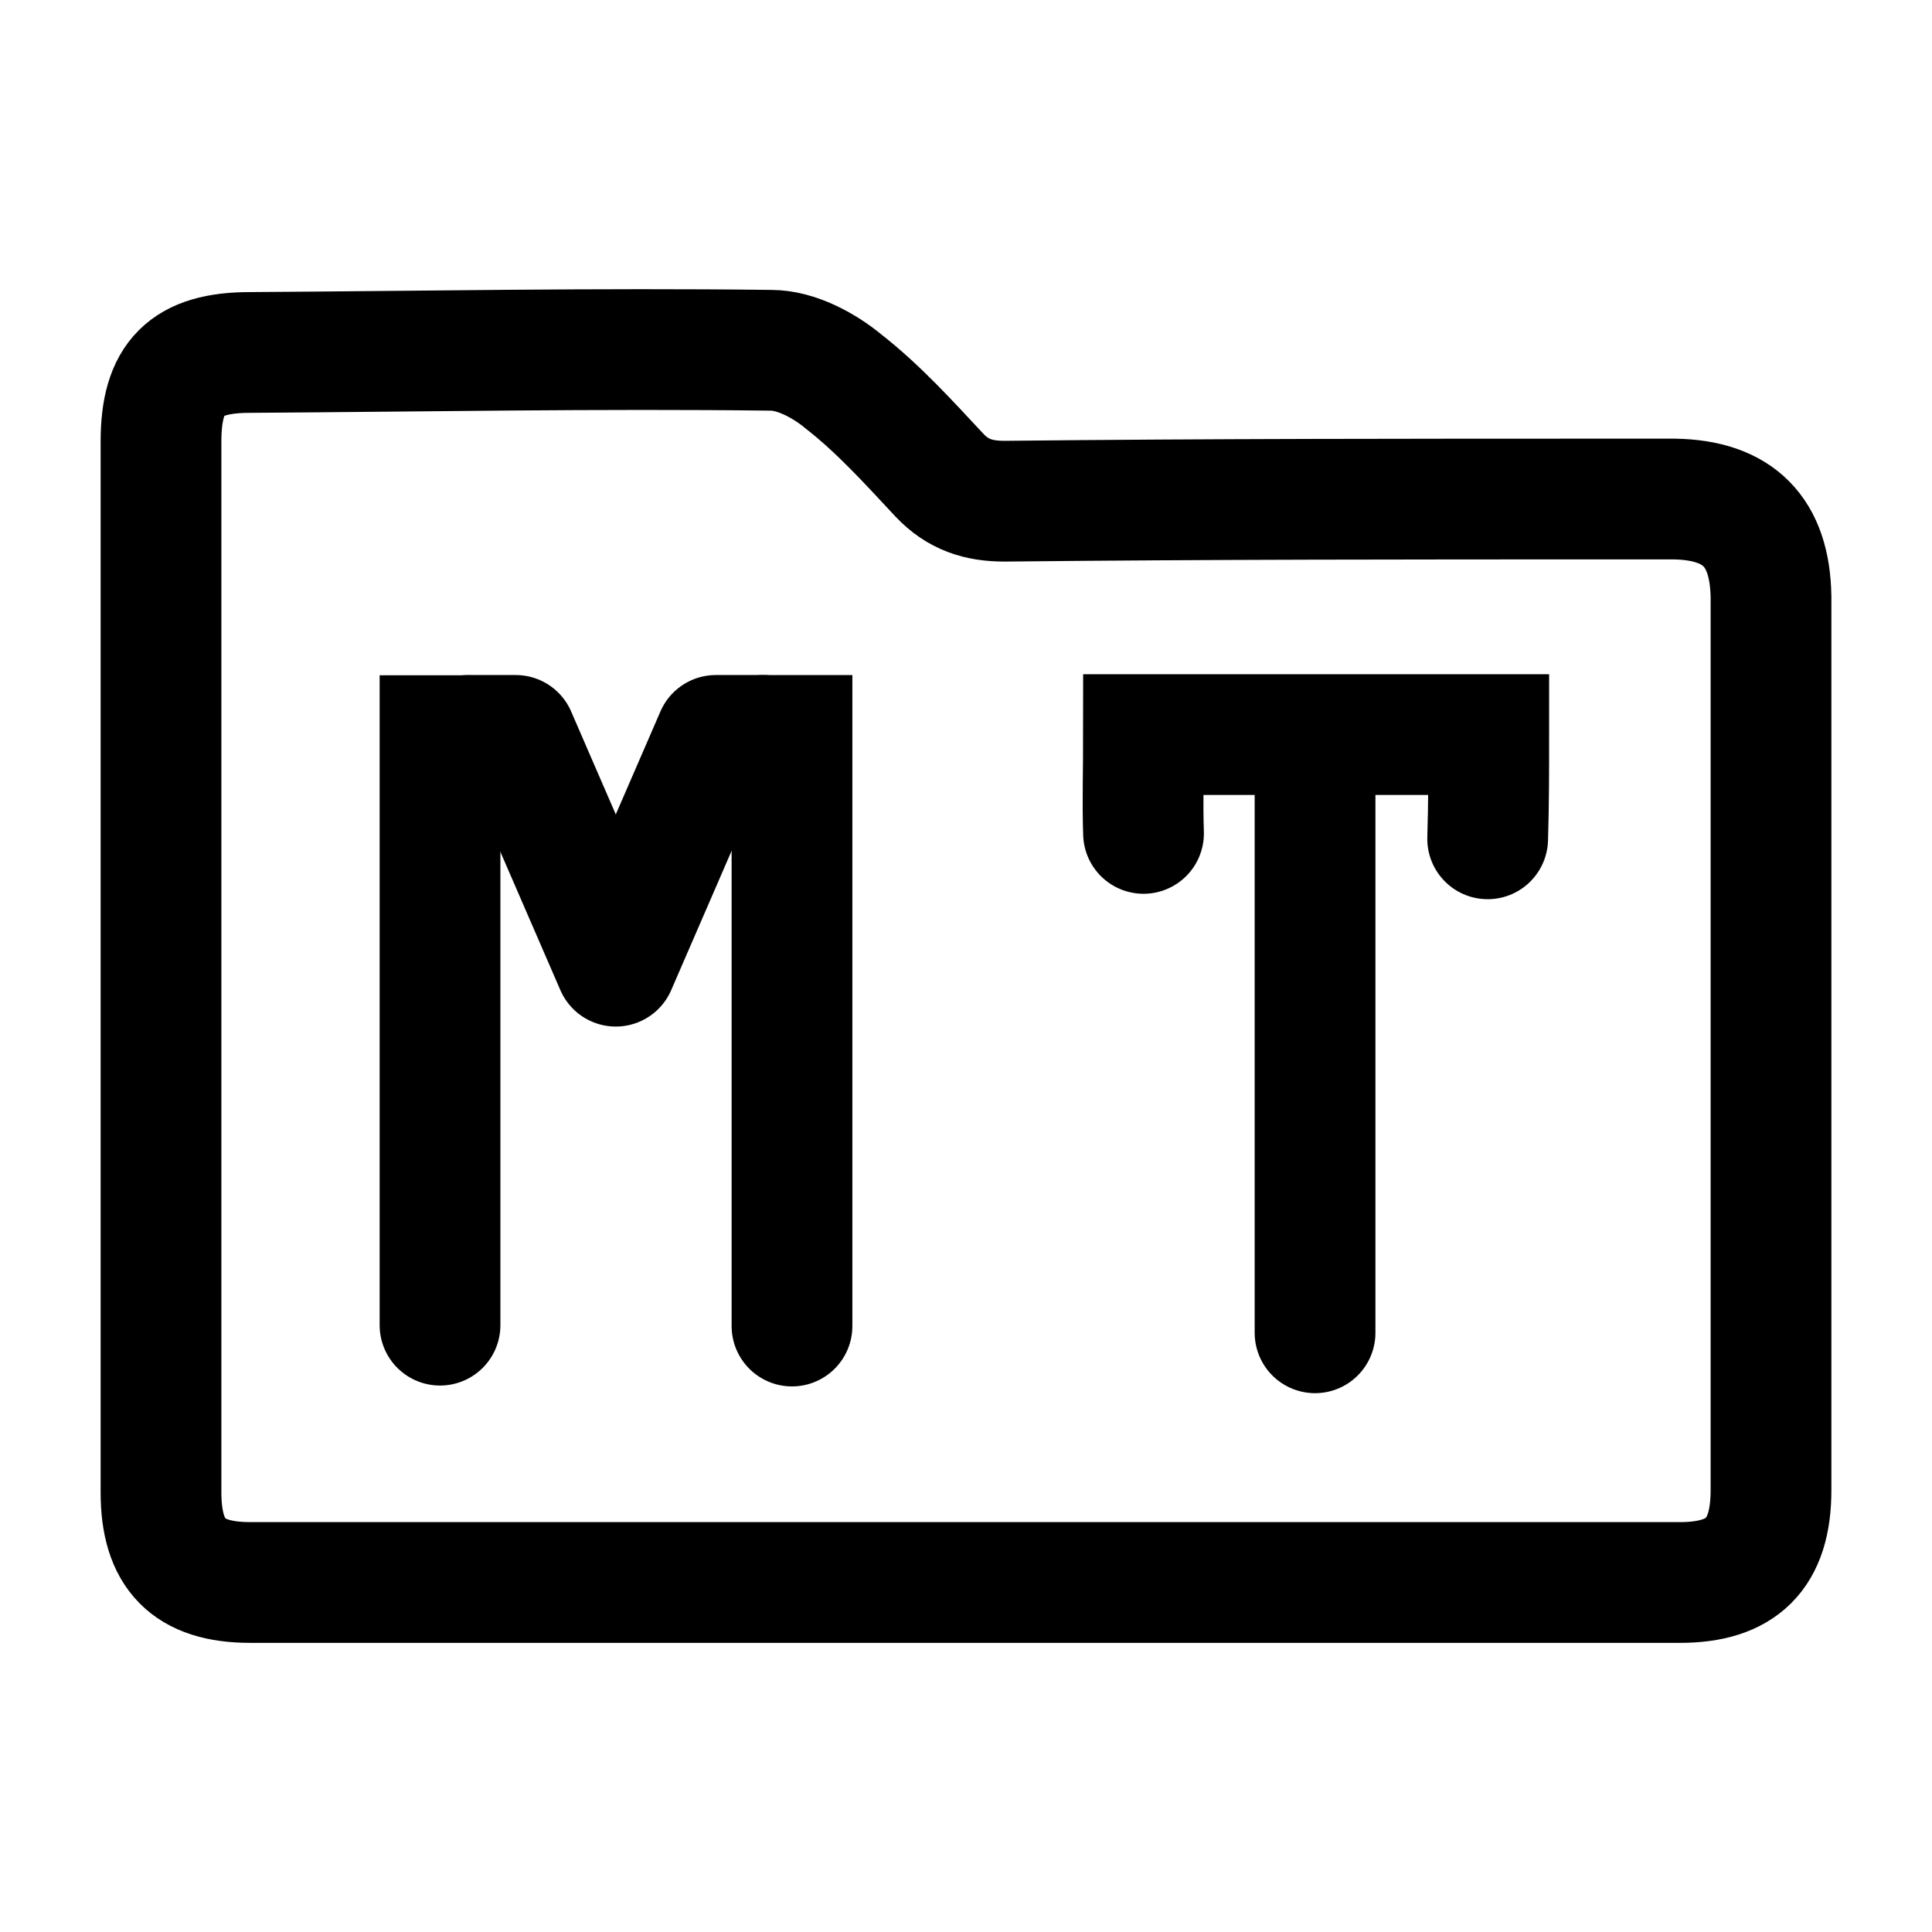
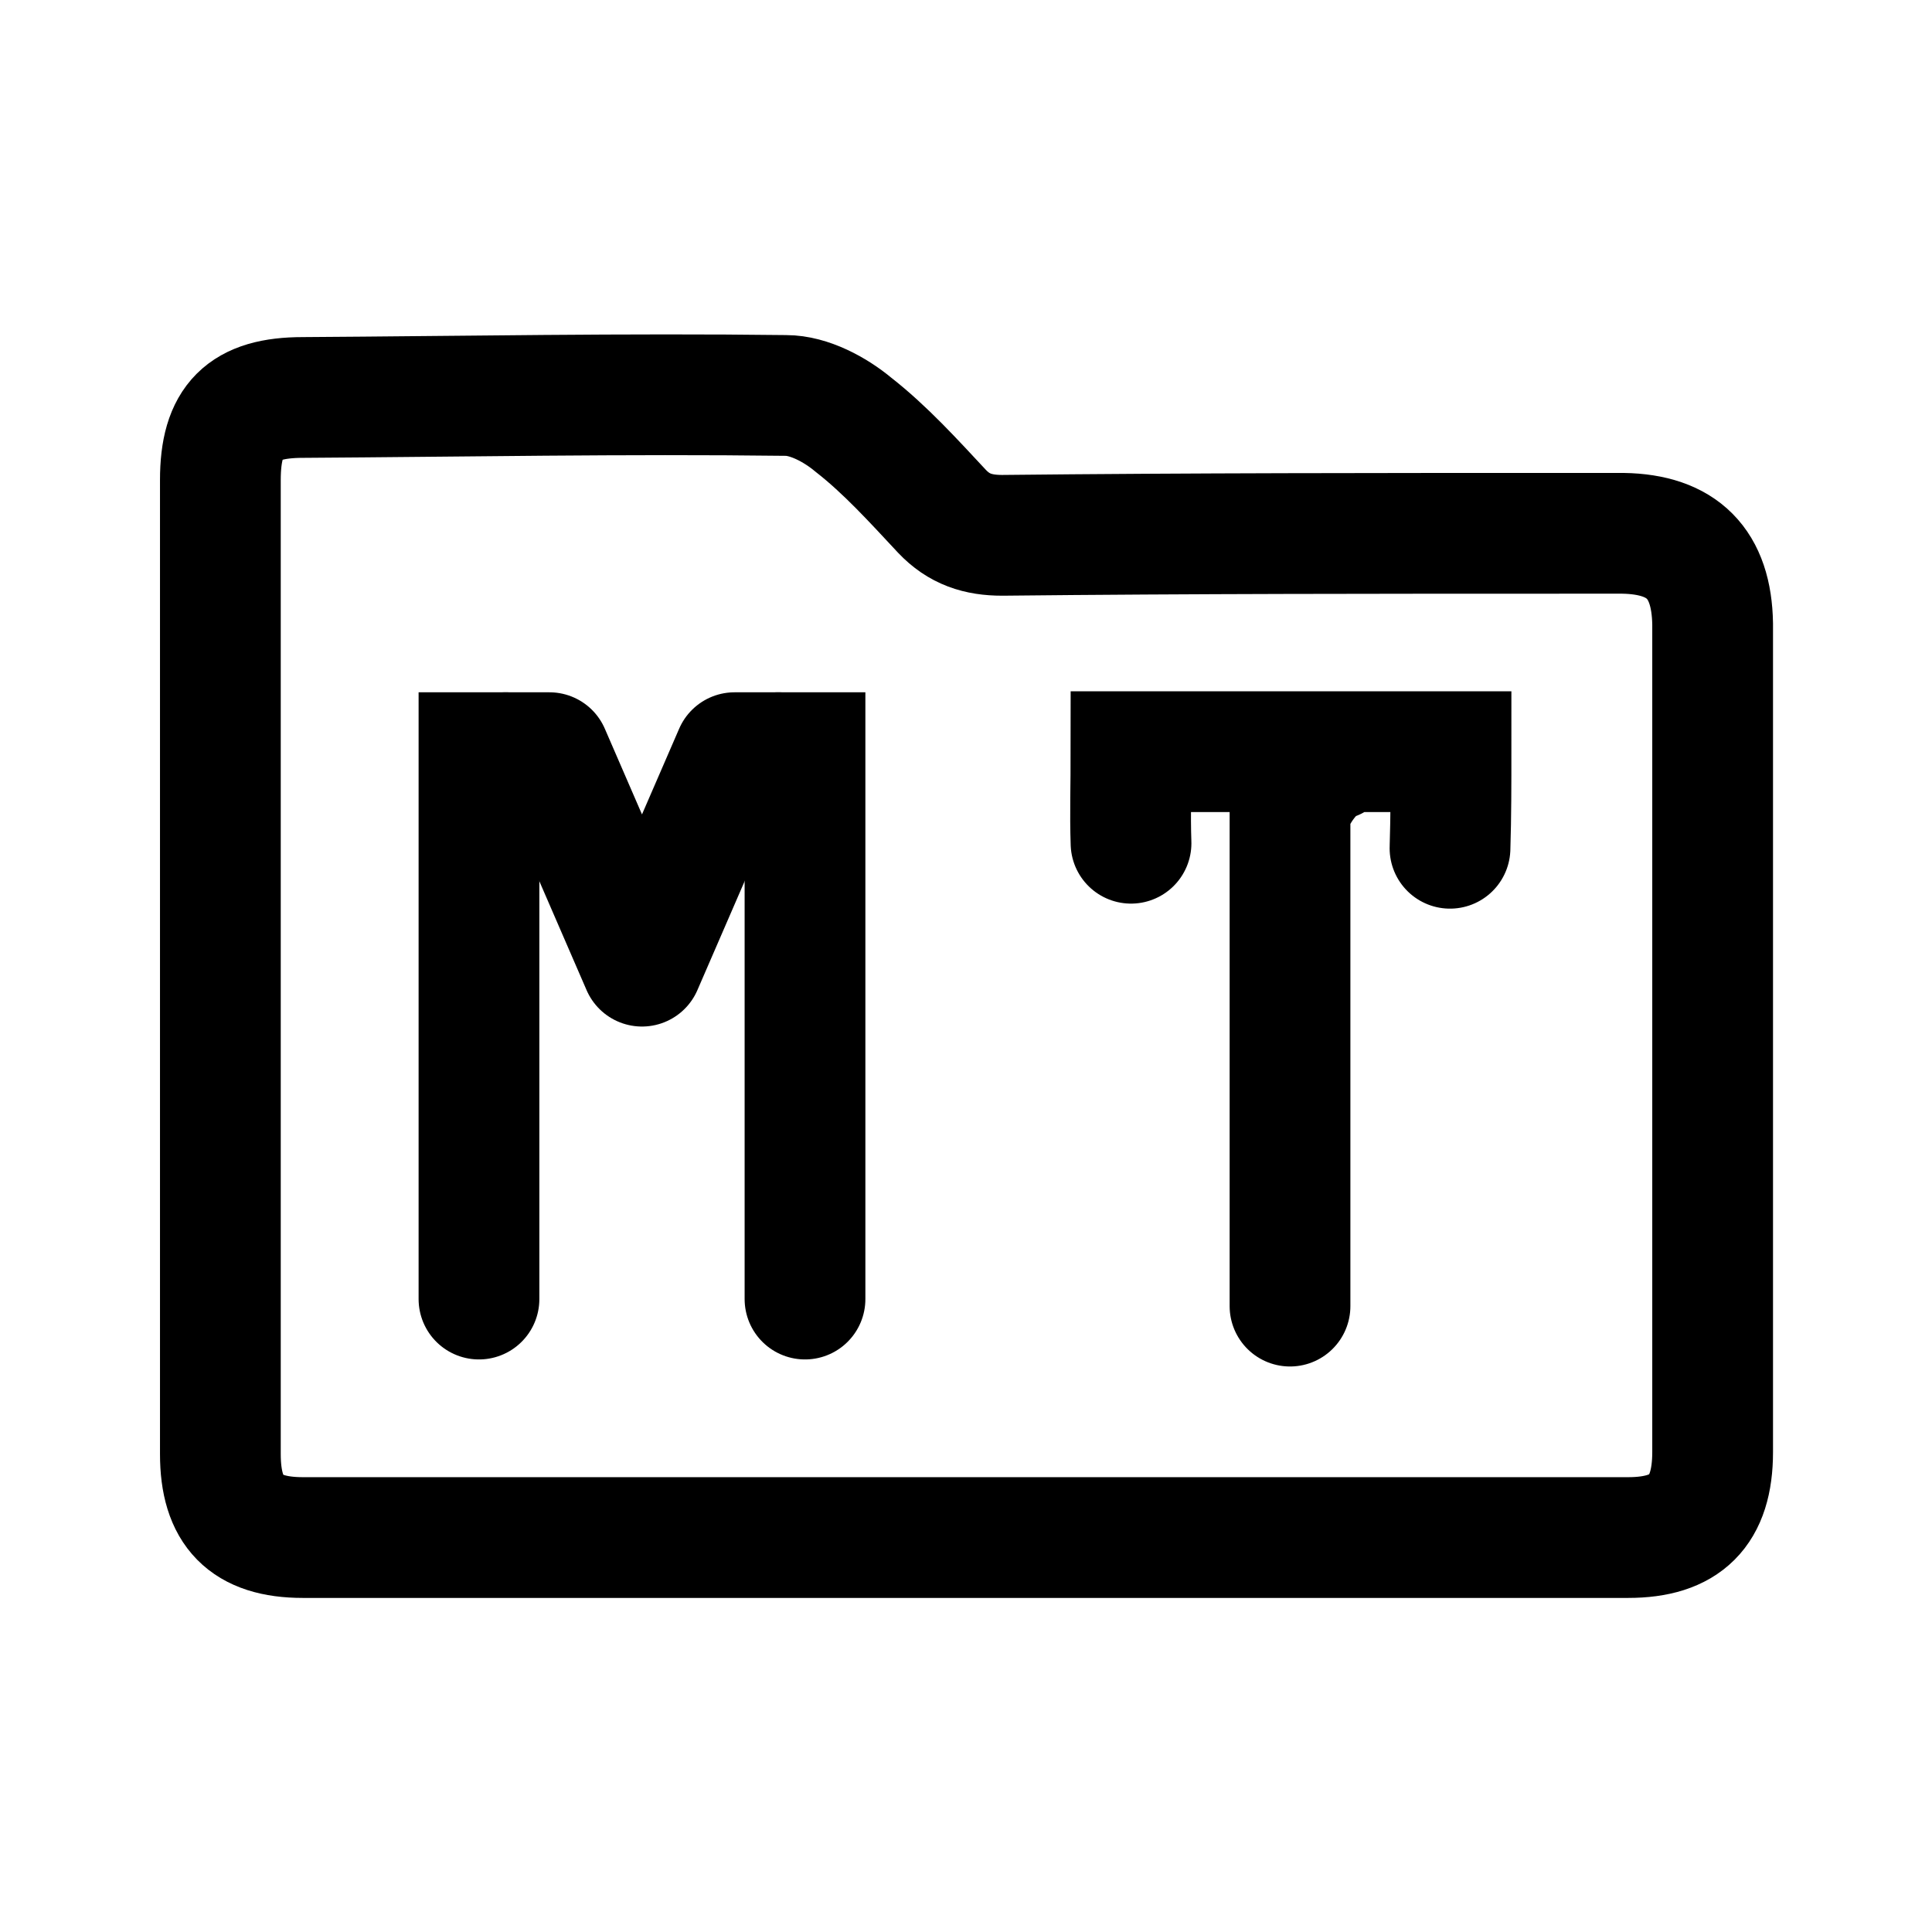
- <svg xmlns="http://www.w3.org/2000/svg" id="vector" overflow="visible" version="1.1" viewBox="0 0 192 192" xml:space="preserve">
-   <polyline transform="matrix(1.08092,0,0,1.08092,-7.767278,-7.767893)" points="77.35 74.8 73 74.8 63.8 96.016 54.6 74.8 50.25 74.8" fill="none" image-rendering="auto" stroke="#000" stroke-linecap="round" stroke-linejoin="round" stroke-width="11.102" />
-   <path d="m46.588 73.11h-2.859v58.584m104.113-48.333c0.108-3.452 0.108-6.905 0.108-10.357h-34.308c0 3.452-0.108 6.689 0 9.818m17.046-9.818v59.447m-35.064 24.814h-70.777c-6.149 0-8.847-2.805-8.847-8.954v-104.437c0-6.366 2.482-8.847 8.847-8.847 17.262-0.108 34.525-0.431 51.787-0.216 2.482 0 5.287 1.51 7.228 3.129 3.452 2.697 6.474 6.042 9.495 9.279 1.834 1.942 3.884 2.59 6.474 2.59 20.283-0.216 40.567-0.216 60.849-0.216h5.718c6.366 0.108 9.495 3.236 9.602 9.71v88.793c0 6.366-2.913 9.171-9.062 9.171zm-16.917-25.485v-58.694h-2.864" fill="none" stroke="#000" stroke-linecap="round" stroke-width="12" />
+ <svg xmlns="http://www.w3.org/2000/svg" version="1.2" baseProfile="tiny" id="vector" x="0px" y="0px" viewBox="0 0 192 192" overflow="visible" xml:space="preserve">
+   <path id="path11" fill="none" stroke="#000000" stroke-width="12" stroke-linecap="round" d="  M50.25,74.8H47.6v54.3 M128.2,81.1c0.2-2.1,2.8-5.4,4.4-5.6 M144.1,84.3c0.1-3.2,0.1-6.4,0.1-9.6h-31.8c0,3.2-0.1,6.2,0,9.1   M128.2,74.7v55.1 M95.7,152.8H30.1c-5.7,0-8.2-2.6-8.2-8.3V47.7c0-5.9,2.3-8.2,8.2-8.2c16-0.1,32-0.4,48-0.2c2.3,0,4.9,1.4,6.7,2.9  c3.2,2.5,6,5.6,8.8,8.6c1.7,1.8,3.6,2.4,6,2.4C118.4,53,137.2,53,156,53h5.3c5.9,0.1,8.8,3,8.9,9v60.7v21.6c0,5.9-2.7,8.5-8.4,8.5  L95.7,152.8z" />
+   <polyline fill="none" stroke="#000000" stroke-width="12" stroke-linecap="round" stroke-linejoin="round" points="77.35,74.8   73,74.8 63.8,96.016 54.6,74.8 50.25,74.8 " />
+   <polyline fill="none" stroke="#000000" stroke-width="12" stroke-linecap="round" points="80,129.1 80,74.8 77.35,74.8 " />
</svg>
